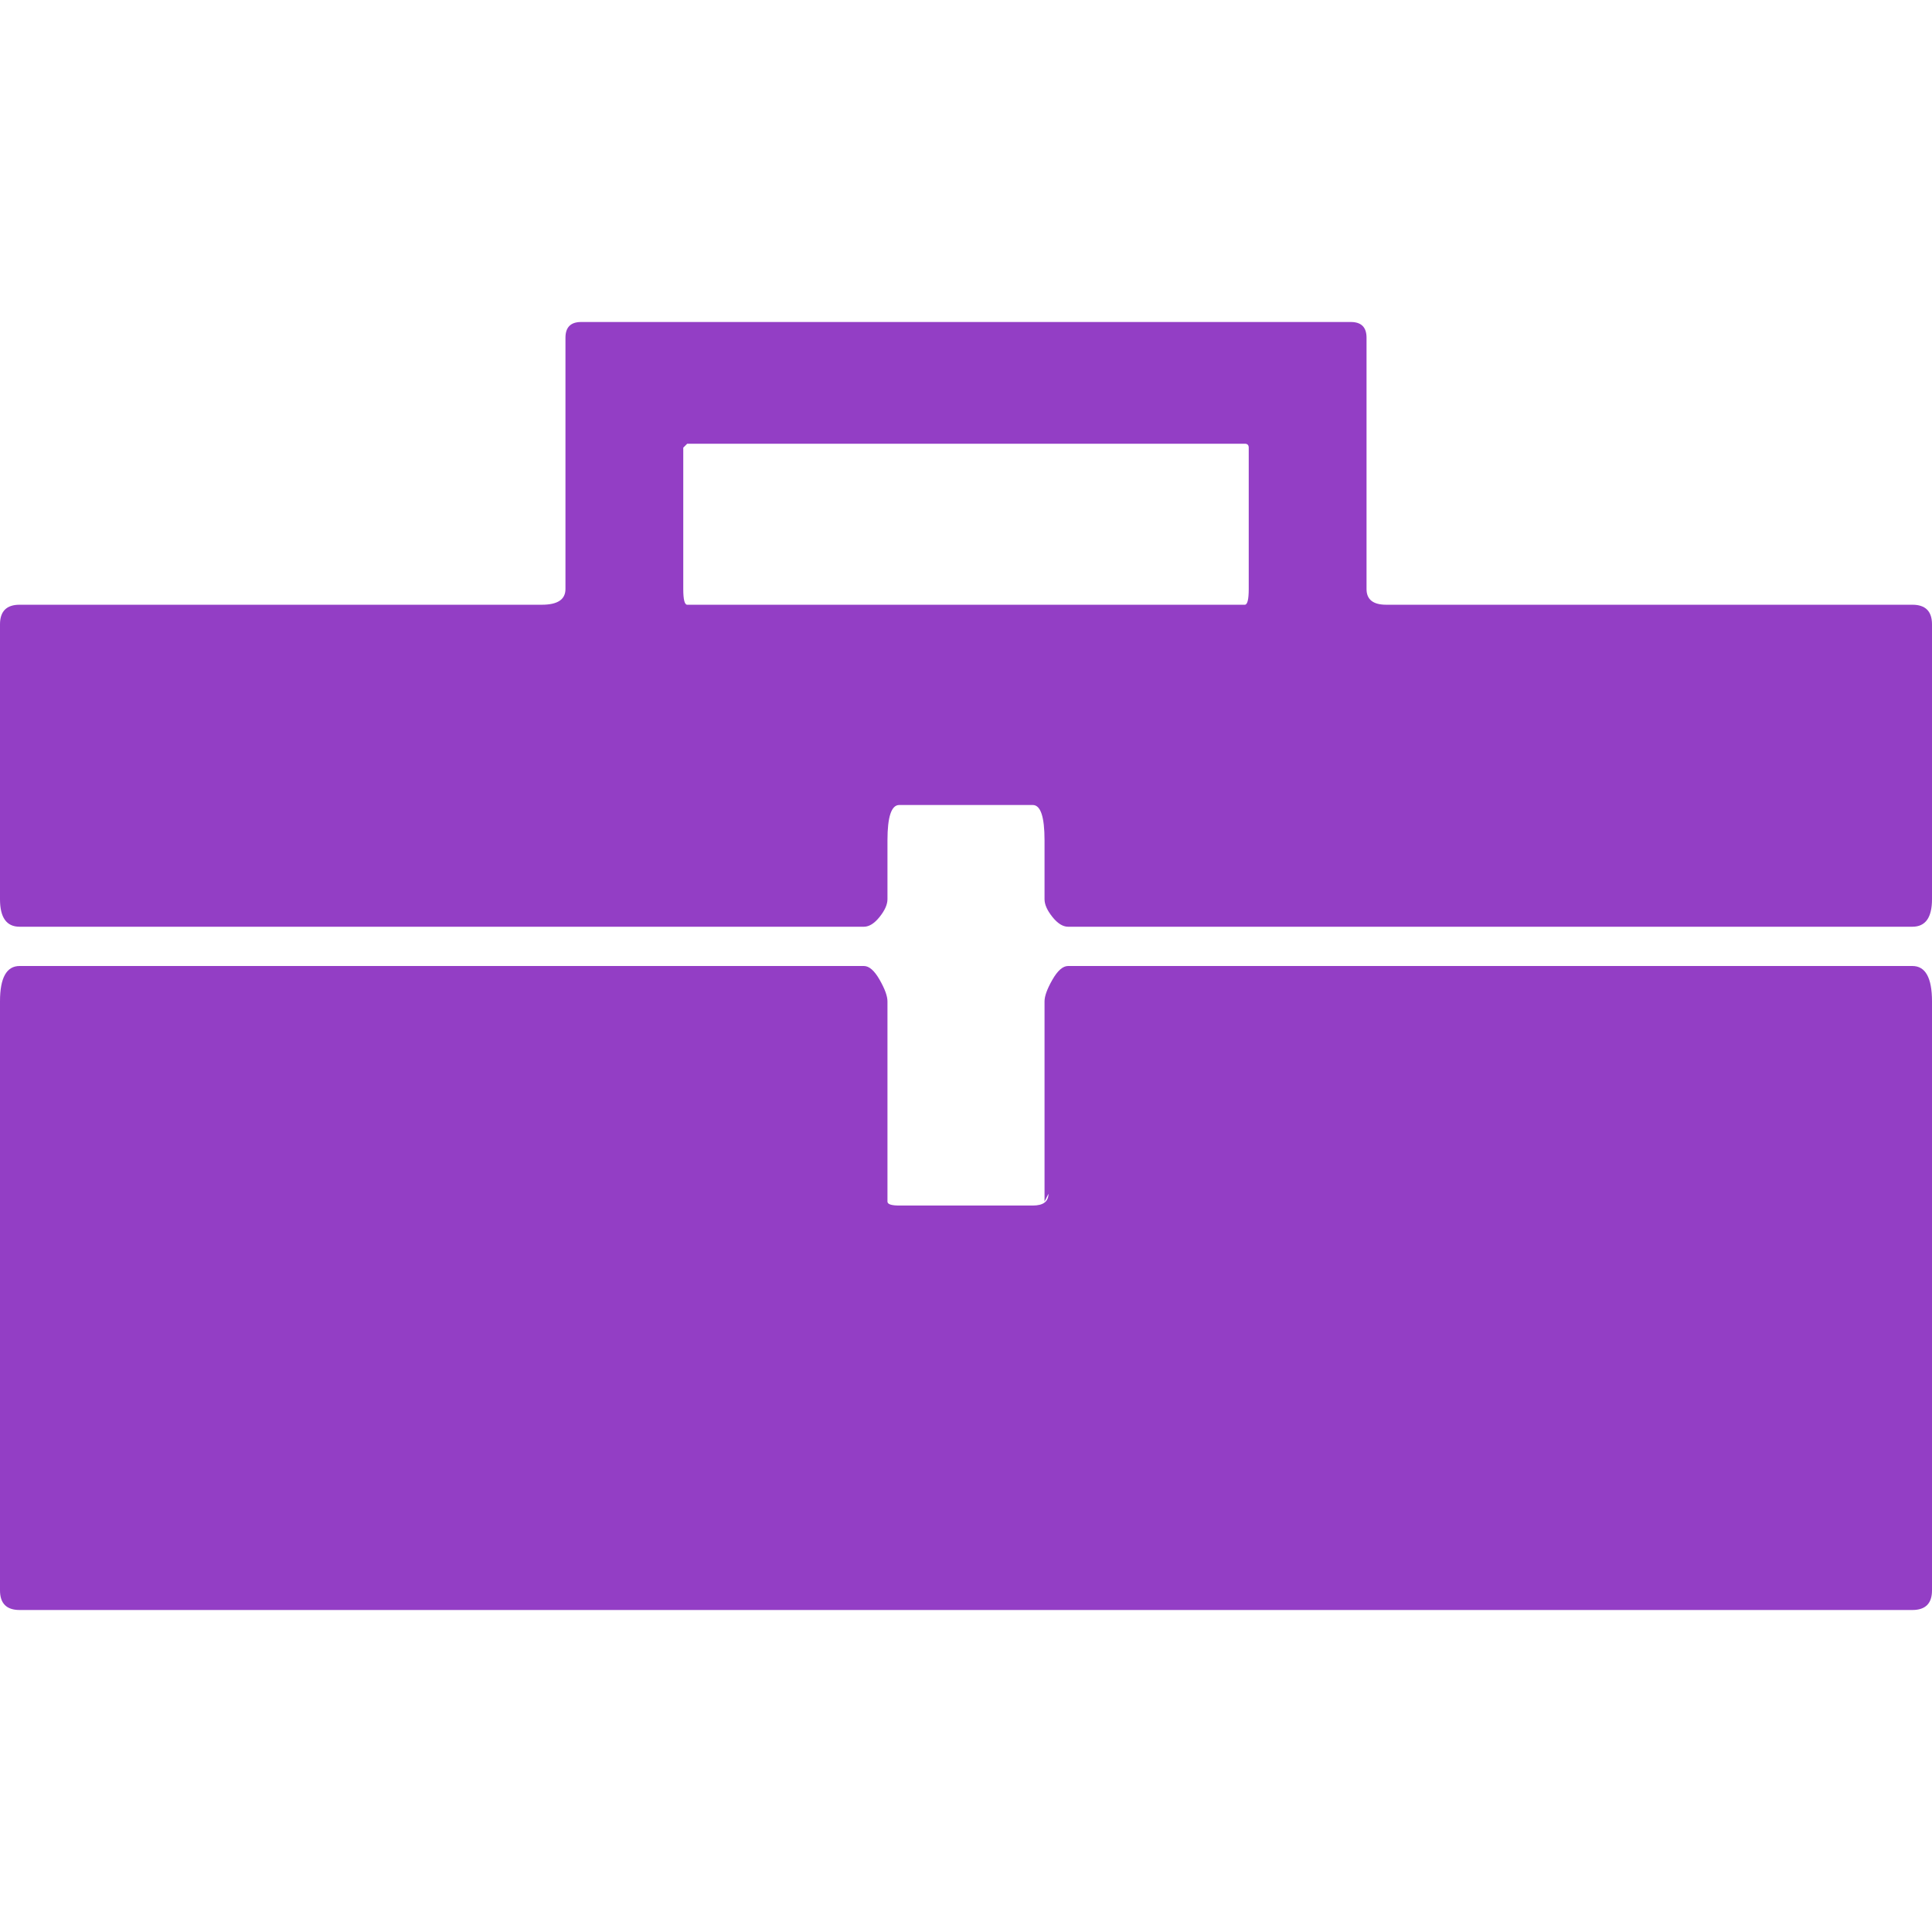
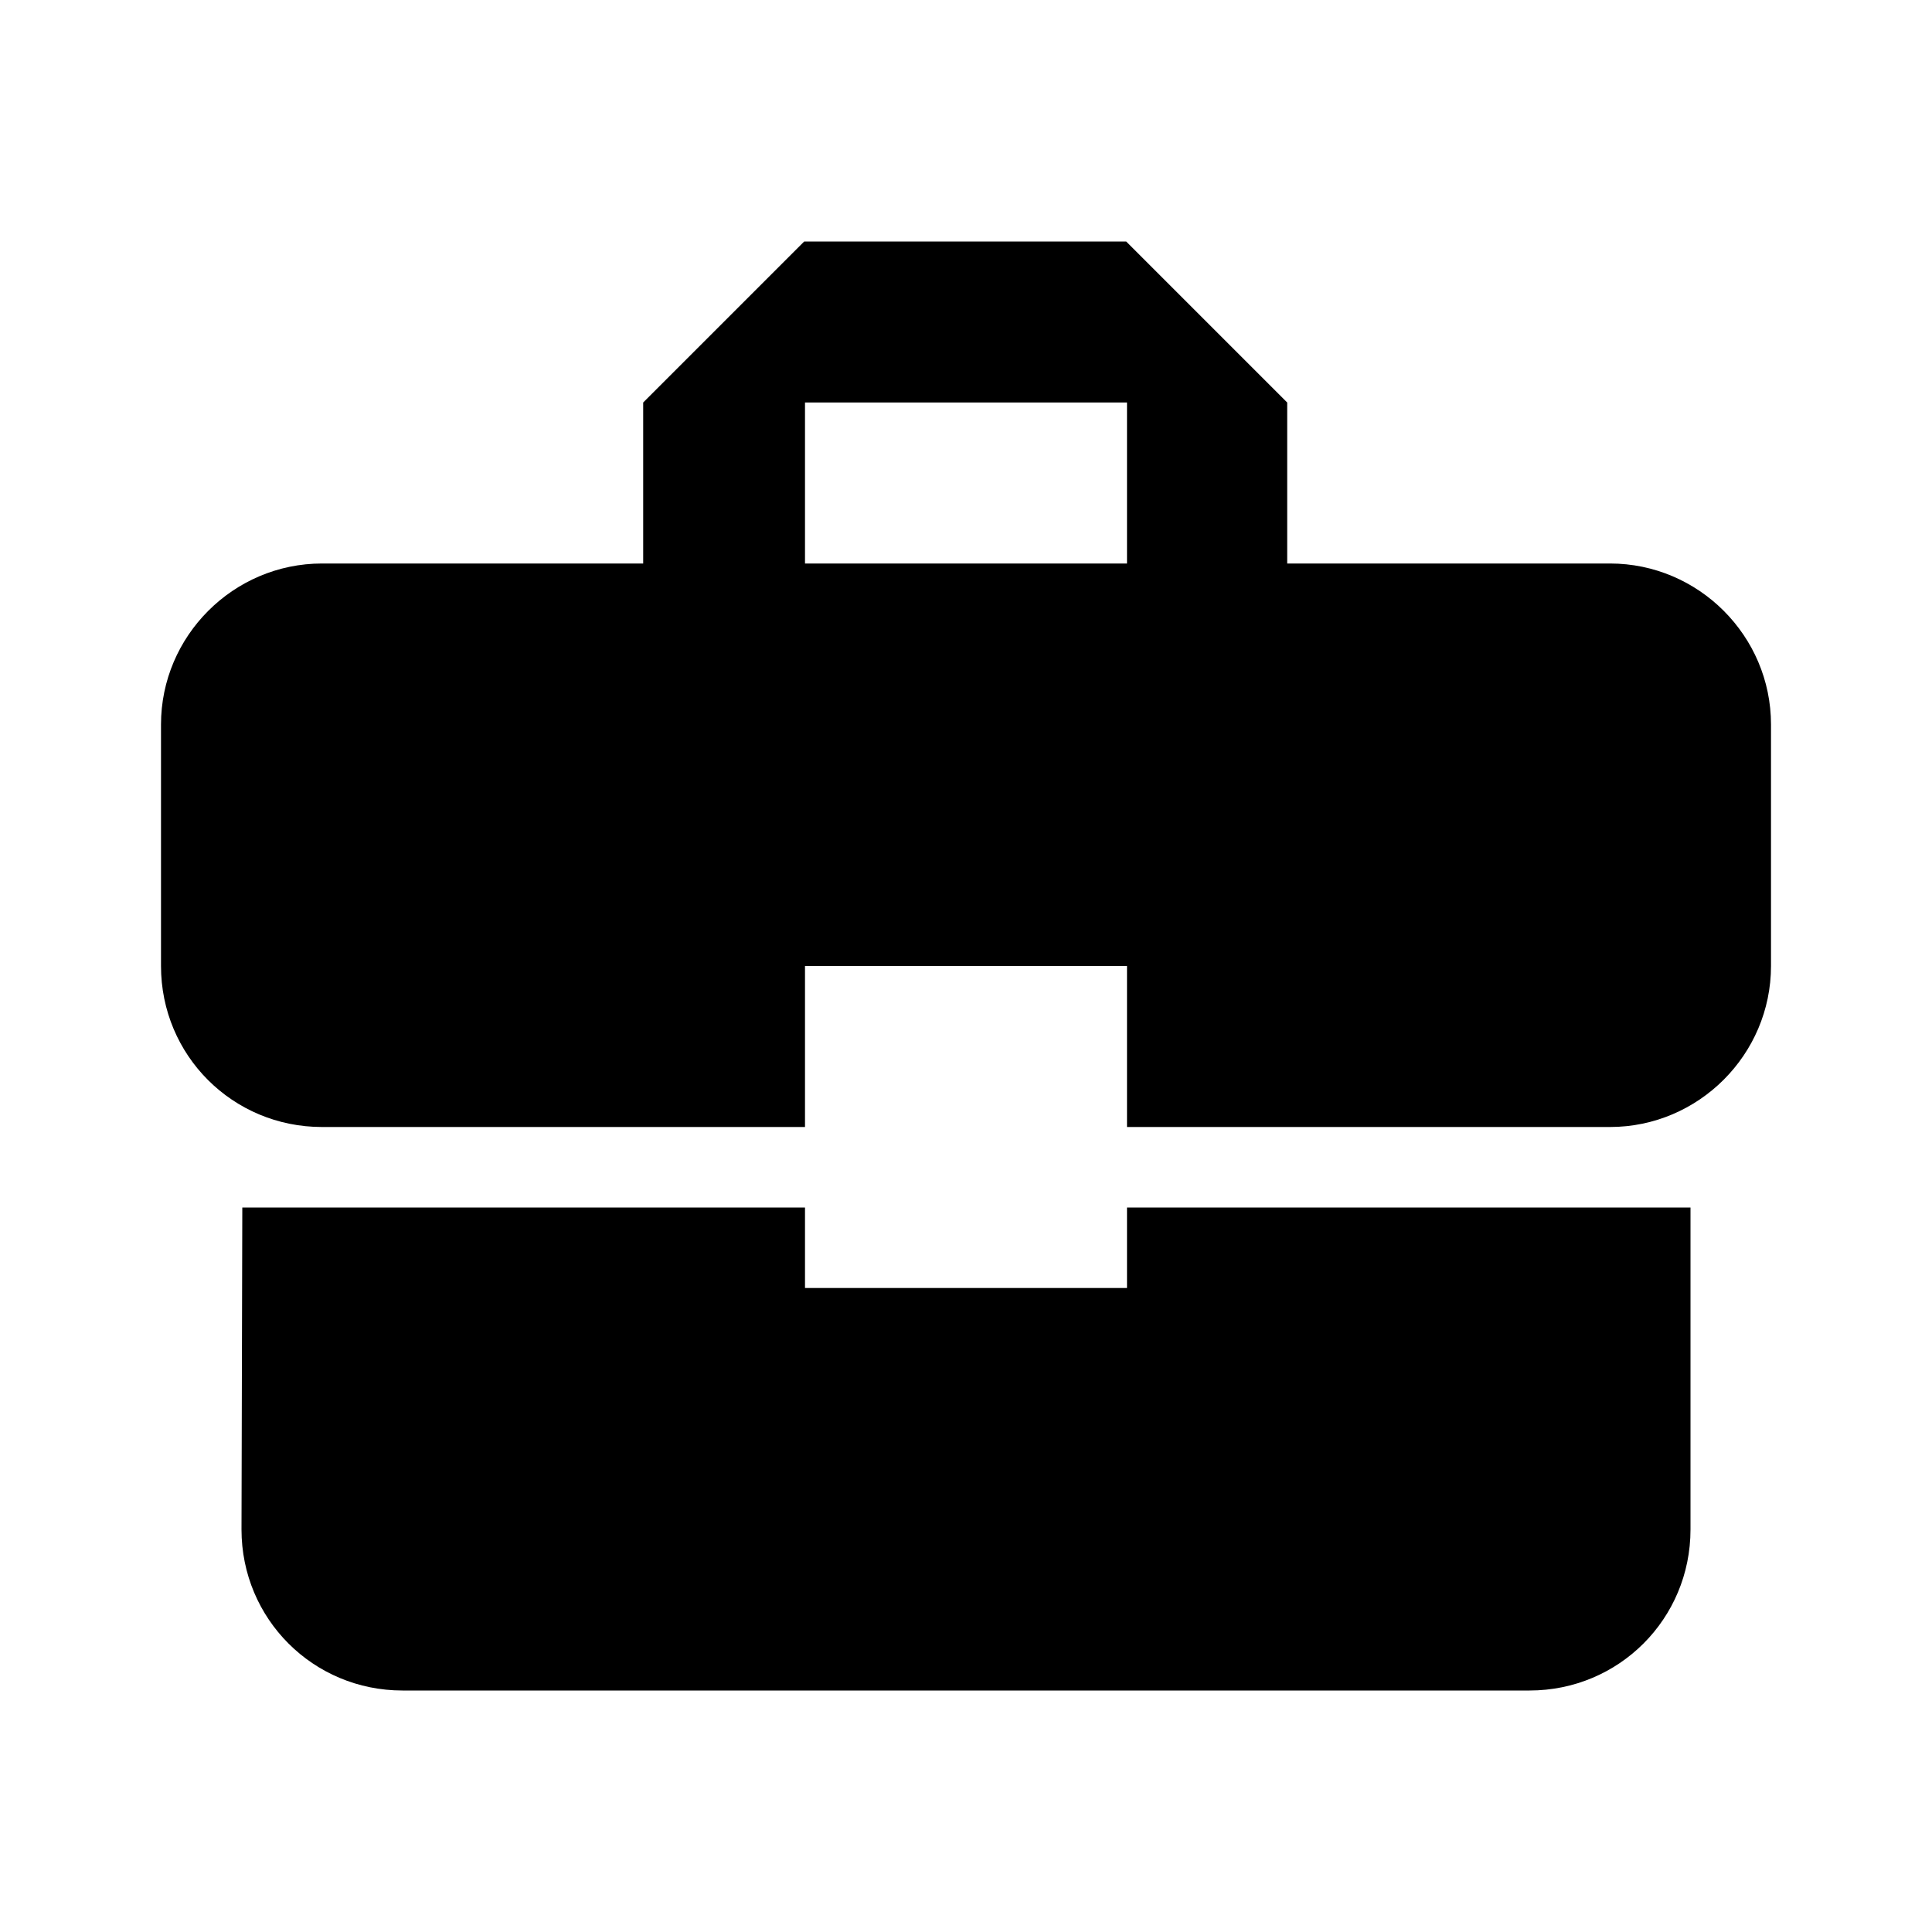
- <svg xmlns="http://www.w3.org/2000/svg" version="1.1" id="Capa_1" x="0px" y="0px" viewBox="0 0 492 492" style="enable-background:new 0 0 492 492;" xml:space="preserve" width="512px" height="512px">
-   <g>
-     <g>
-       <g>
-         <path d="M487,154H354h-1c-3.333,0-5-1.333-5-4V86c0-2.667-1.333-4-4-4H148c-2.667,0-4,1.333-4,4v64     c0,2.667-2,4-6,4H5c-3.333,0-5,1.667-5,5v70c0,4.667,1.667,7,5,7h215c1.333,0,2.667-0.833,4-2.5s2-3.167,2-4.5v-15c0-6,1-9,3-9     h34c2,0,3,3,3,9v15c0,1.333,0.667,2.833,2,4.5c1.334,1.667,2.667,2.5,4,2.5h215c3.333,0,5-2.333,5-7v-70     C492,155.667,490.333,154,487,154z M318,150c0,2.667-0.333,4-1,4H175c-0.667,0-1-1.333-1-4v-36l1-1h142c0.667,0,1,0.333,1,1V150z     " fill="#933EC5" />
-         <path d="M487,246H272c-1.333,0-2.667,1.167-4,3.5c-1.333,2.335-2,4.168-2,5.5v51l1-2c0,2-1.333,3-4,3h-34     c-2,0-3-0.333-3-1v-51c0-1.333-0.667-3.167-2-5.5c-1.334-2.333-2.667-3.5-4-3.5H5c-3.333,0-5,3-5,9v150c0,3.333,1.667,5,5,5h482     c3.333,0,5-1.667,5-5V255C492,249,490.333,246,487,246z" fill="#933EC5" />
-       </g>
-     </g>
-   </g>
-   <g>
- </g>
-   <g>
- </g>
-   <g>
- </g>
-   <g>
- </g>
-   <g>
- </g>
-   <g>
- </g>
-   <g>
- </g>
-   <g>
- </g>
-   <g>
- </g>
-   <g>
- </g>
-   <g>
- </g>
-   <g>
- </g>
-   <g>
- </g>
-   <g>
- </g>
-   <g>
- </g>
+ <svg xmlns="http://www.w3.org/2000/svg" fill="#000000" height="24" viewBox="0 0 24 24" width="24">
+   <path d="M0 0h24v24H0zm10 5h4v2h-4zm0 0h4v2h-4z" fill="none" />
+   <path d="M10 16v-1H3.01L3 19c0 1.11.89 2 2 2h14c1.11 0 2-.89 2-2v-4h-7v1h-4zm10-9h-4.01V5l-2-2h-4l-2 2v2H4c-1.1 0-2 .9-2 2v3c0 1.11.89 2 2 2h6v-2h4v2h6c1.1 0 2-.9 2-2V9c0-1.1-.9-2-2-2zm-6 0h-4V5h4v2z" />
</svg>
